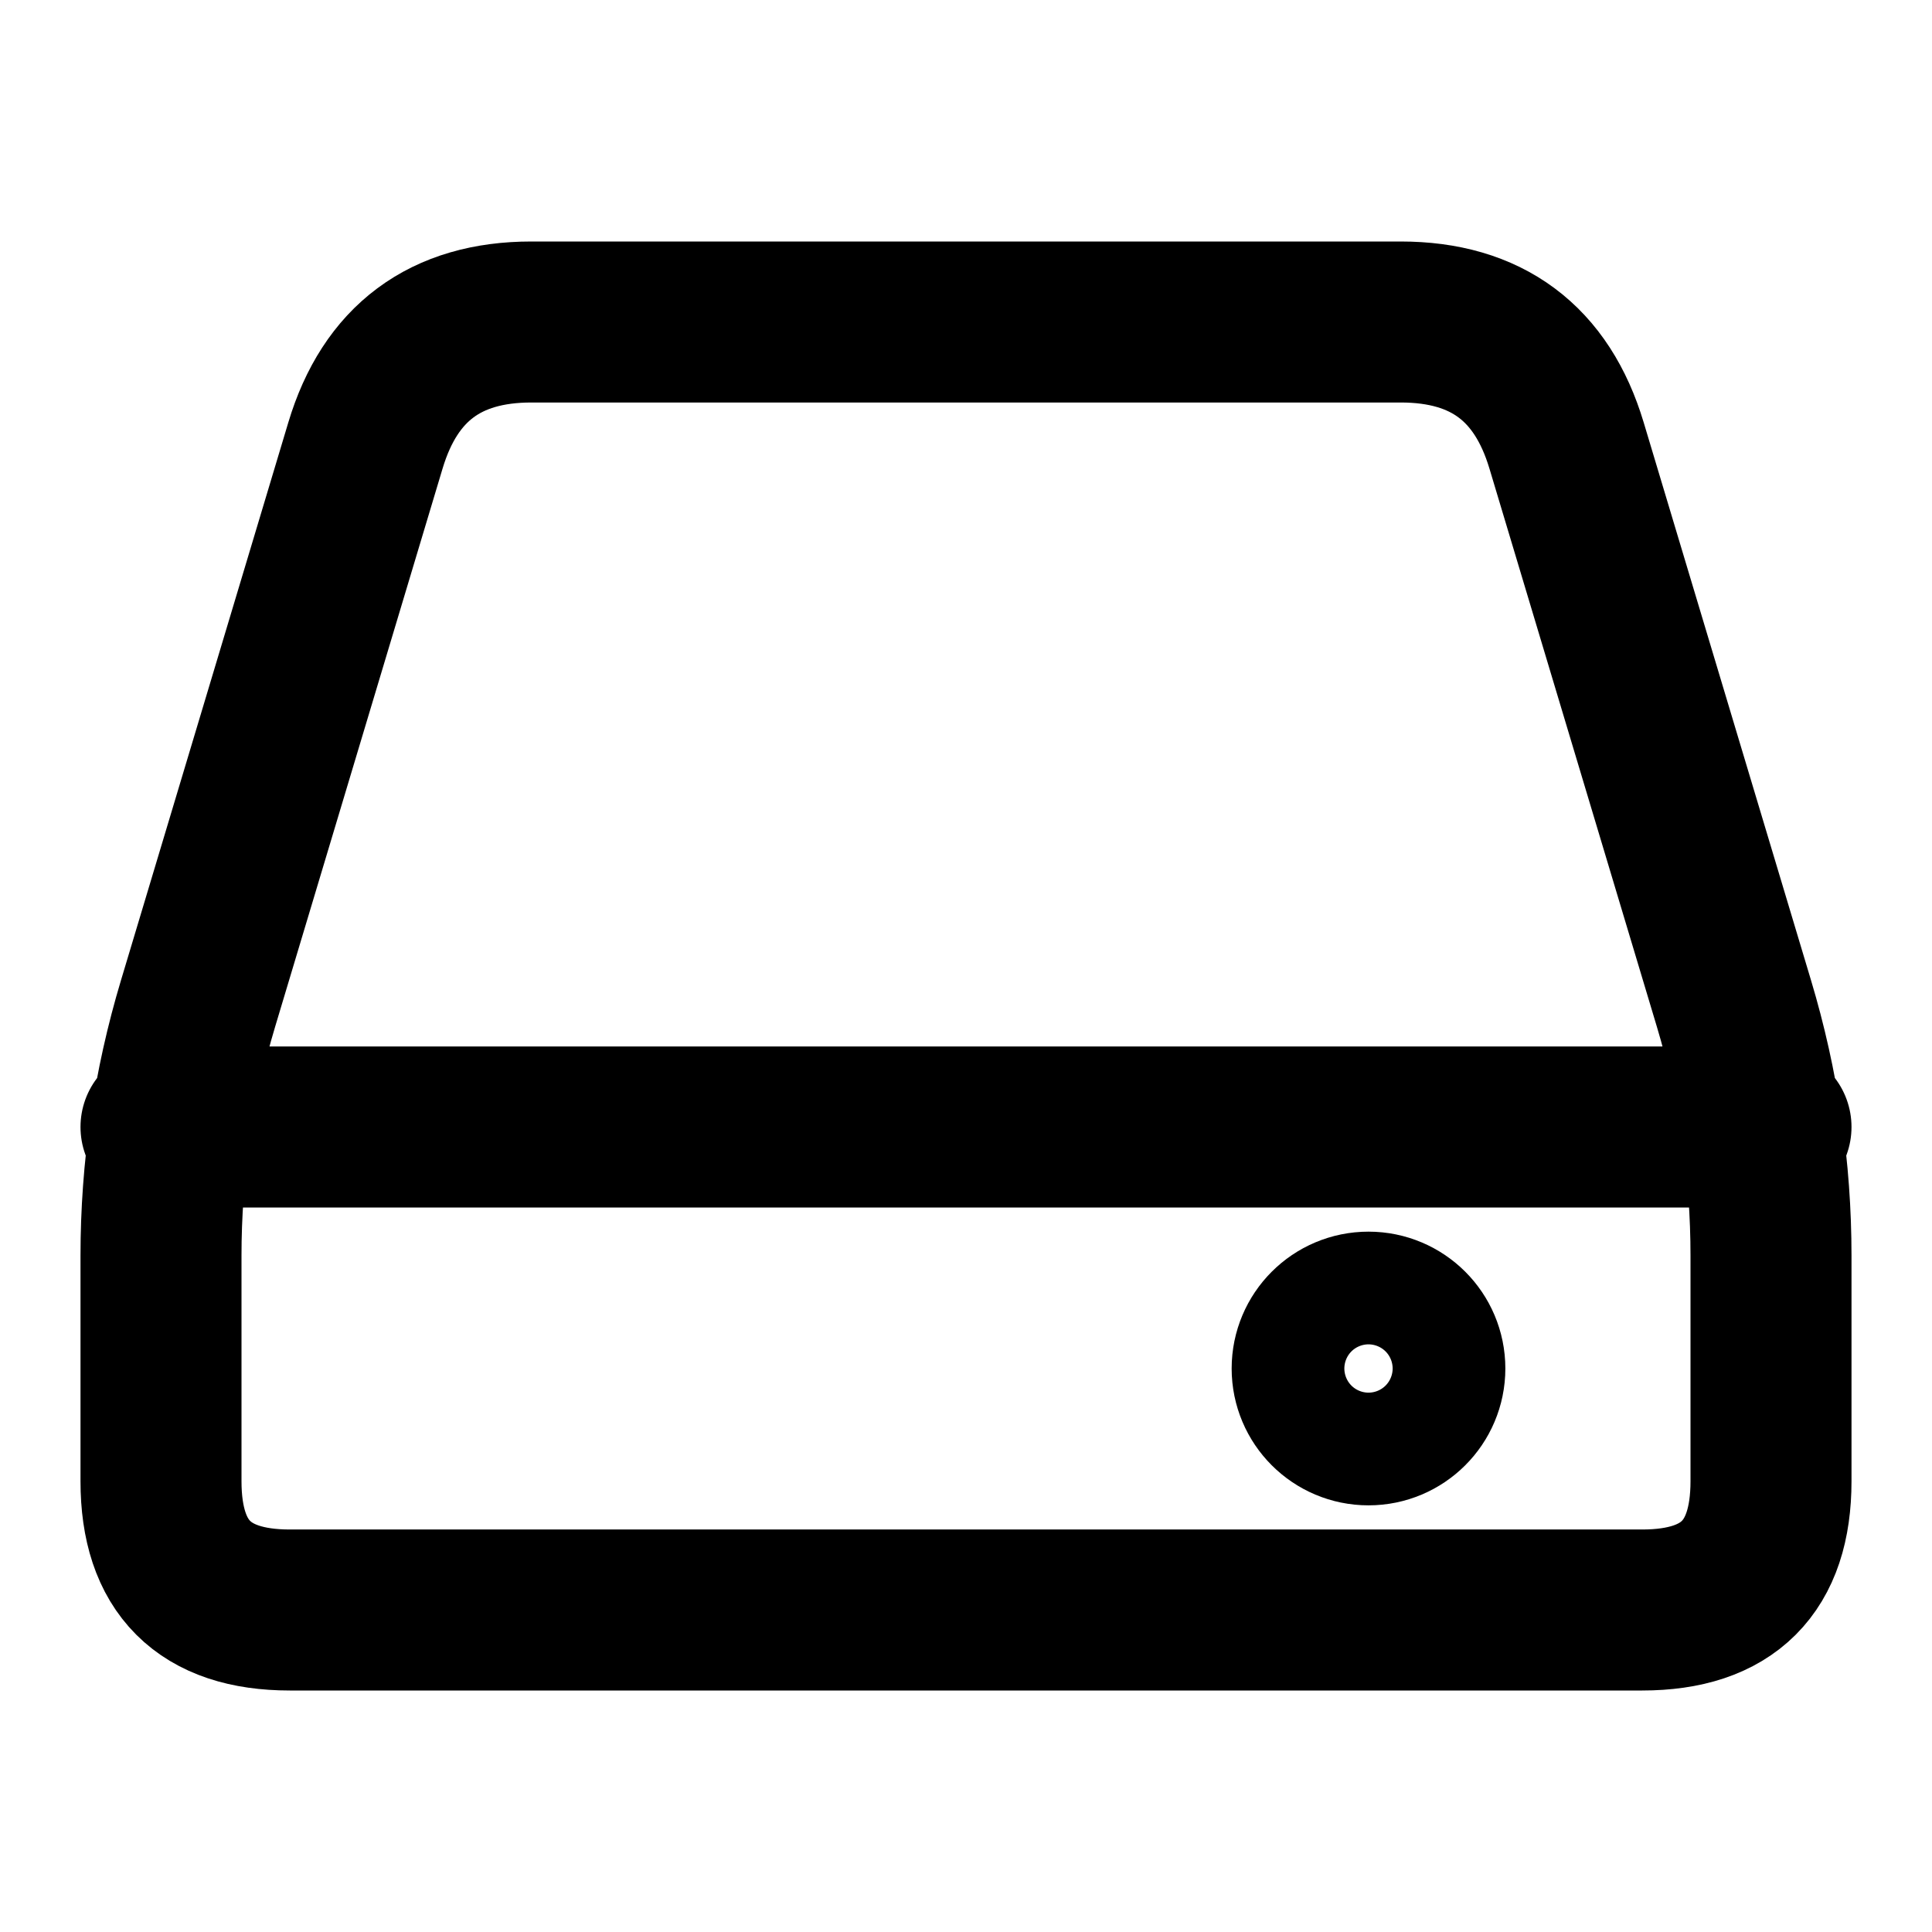
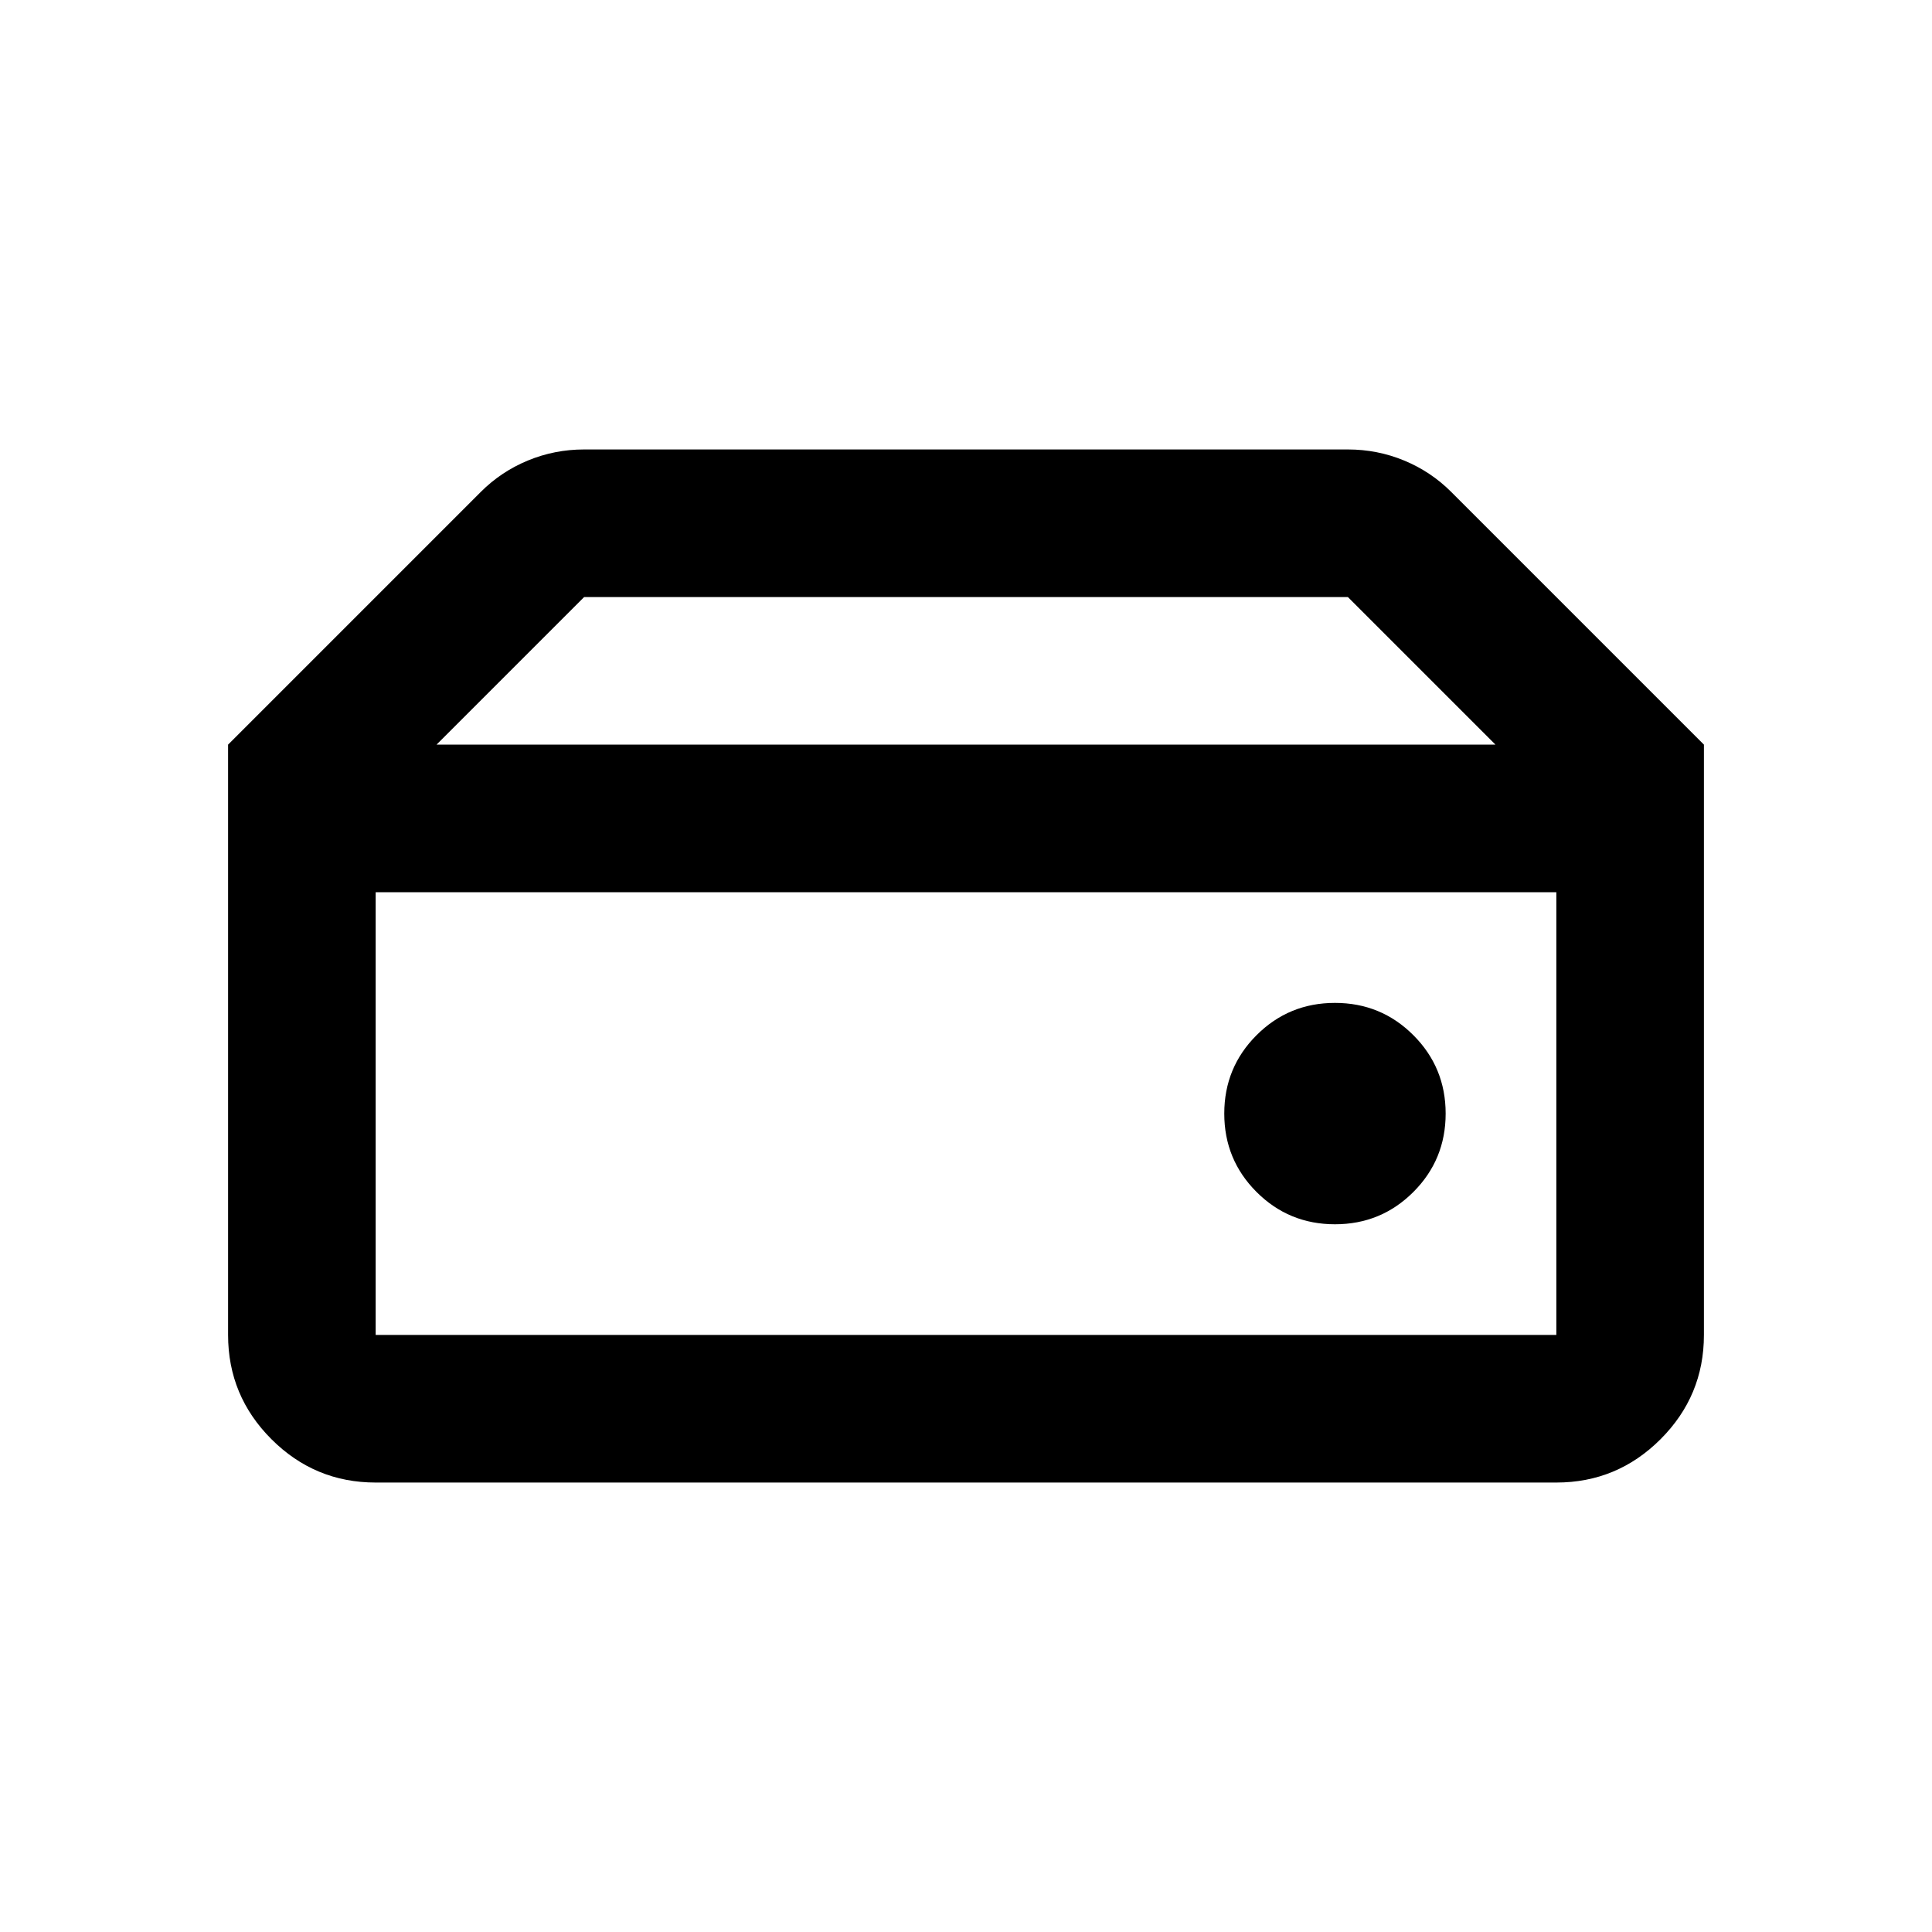
- <svg xmlns="http://www.w3.org/2000/svg" width="24" height="24" viewBox="0 0 24 24" fill="none" color="#000000" stroke="currentColor" stroke-width="2" stroke-linecap="round" stroke-linejoin="round">
-   <path d="M6.6 4.0H17.4Q19.0 4.0 19.46 5.533L21.54 12.467Q22.0 14.0 22.0 15.6V18.4Q22.0 20.0 20.4 20.0H3.6Q2.0 20.0 2.0 18.4V15.6Q2.0 14.0 2.46 12.467L4.54 5.533Q5.0 4.0 6.6 4.0ZM2.0 14.0H22.0" />
-   <circle cx="17" cy="17" r="0.7" />
+ <svg xmlns="http://www.w3.org/2000/svg" width="24" height="24" viewBox="0 0 24 24" fill="none" color="#000000">
+   <g transform="translate(1 23) scale(0.02291667)" fill="currentColor">
+     <path d="M160-280h640v-240H160v240Zm520-60q25 0 42.5-17.5T740-400q0-25-17.5-42.5T680-460q-25 0-42.5 17.5T620-400q0 25 17.5 42.5T680-340Zm200-260H767l-80-80H273l-80 80H80l137-137q11-11 25.5-17t30.5-6h414q16 0 30.5 6t25.5 17l137 137ZM160-200q-33 0-56.5-23.5T80-280v-320h800v320q0 33-23.5 56.5T800-200H160Z" />
+   </g>
</svg>
